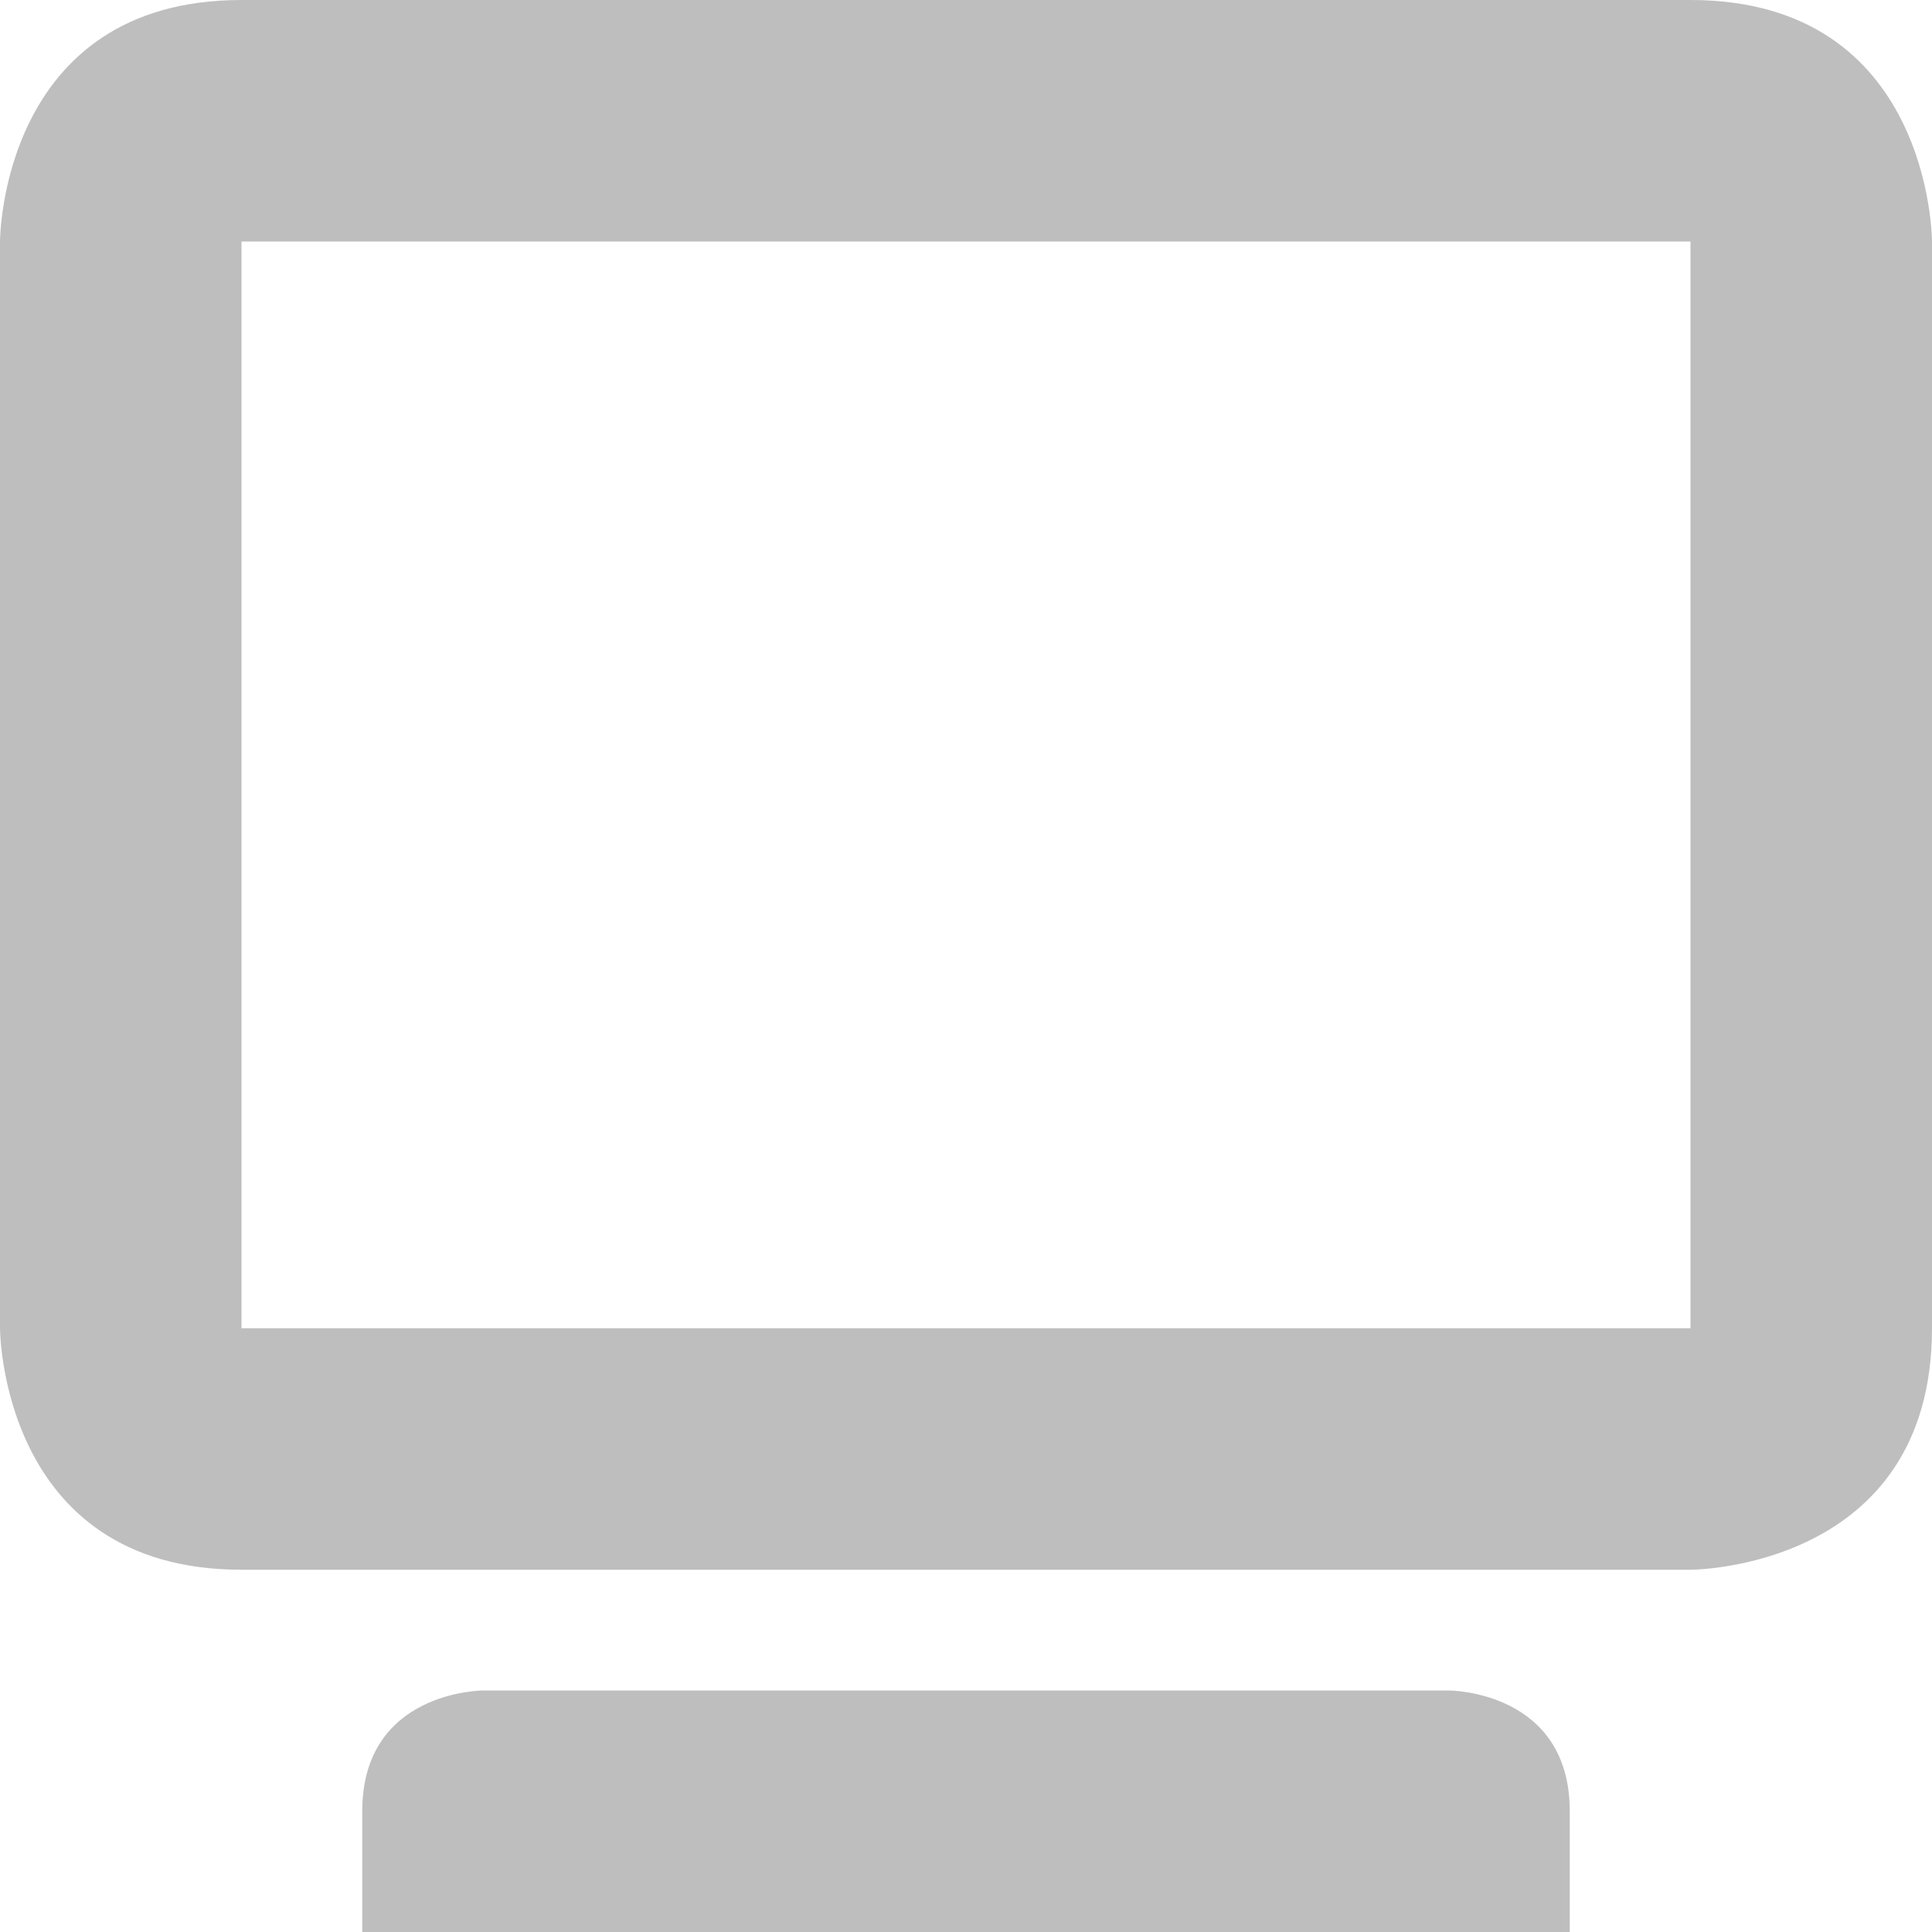
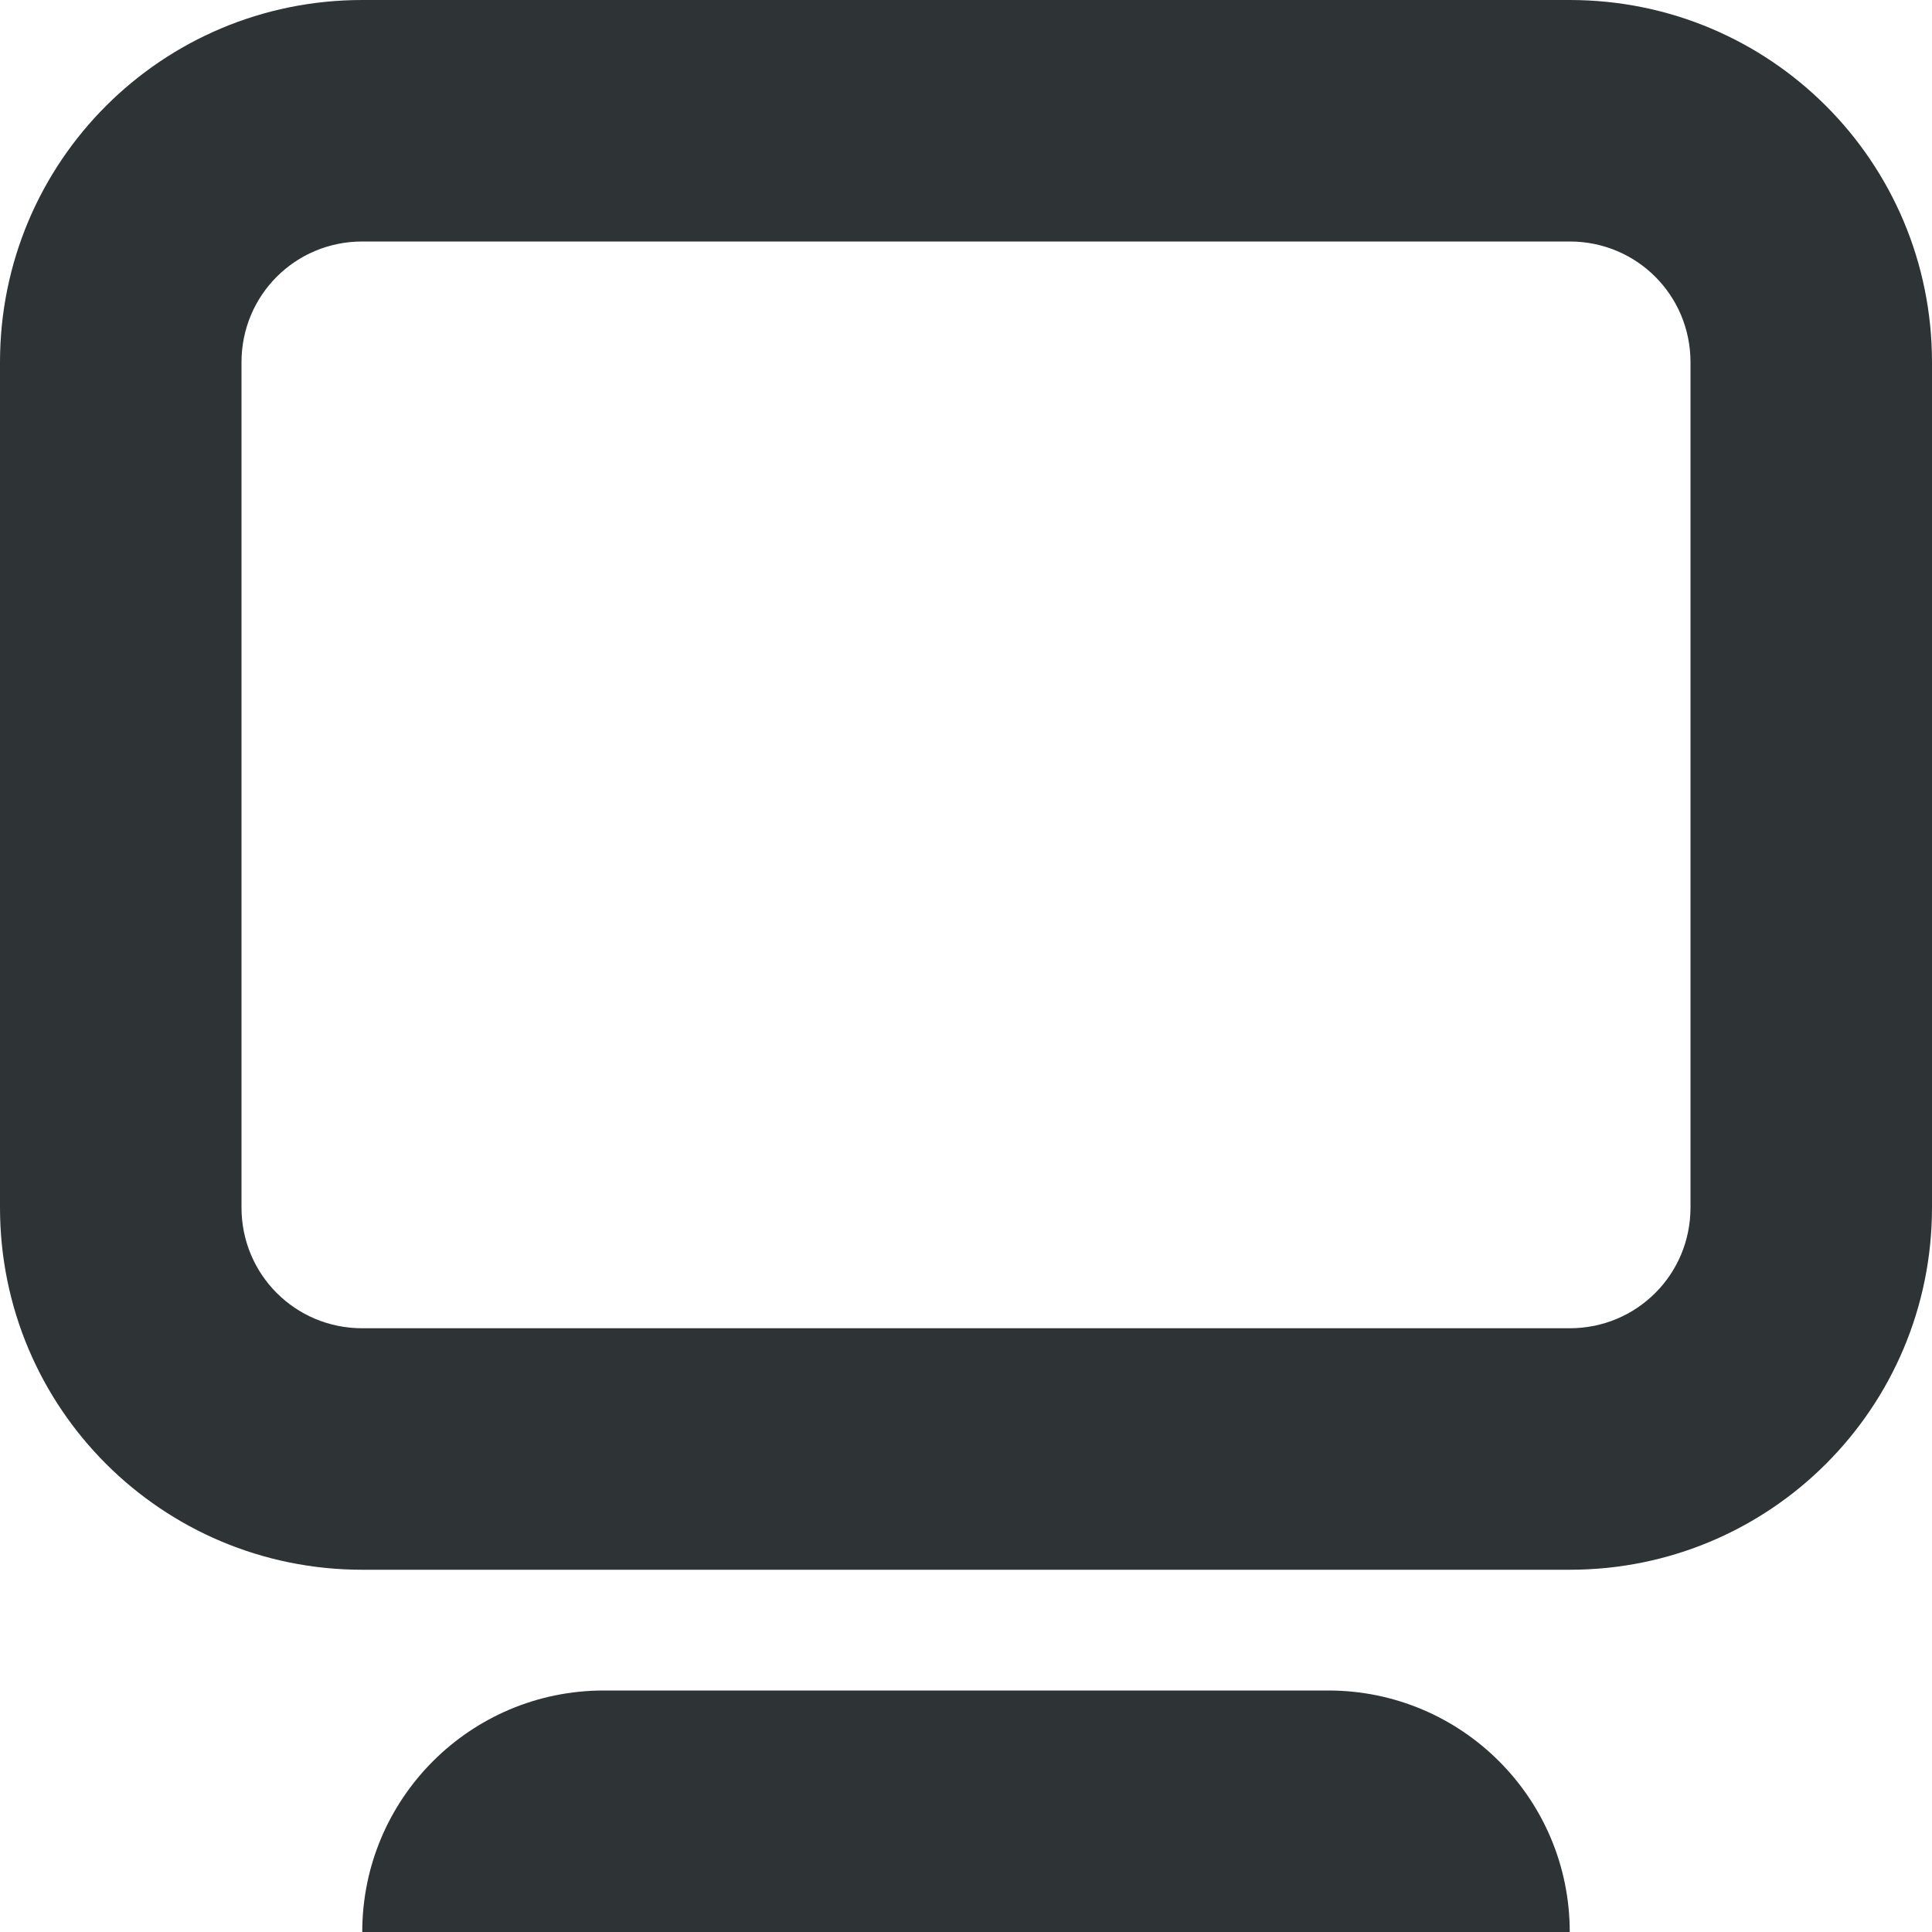
- <svg xmlns="http://www.w3.org/2000/svg" width="16" height="16" version="1.1" id="svg4">
-   <defs id="defs8" />
-   <path style="fill:#bebebe;fill-opacity:1" d="M 2,0 C 0,0 0,2 0,2 V 11 C 0,11 0,13 2,13 H 14 C 14,13 16,13 16,11 V 2 C 16,2 16,0 14,0 Z M 2,2 H 14 V 11 H 2 Z M 3,15 V 16 H 13 V 15 C 13,14 12,14 12,14 H 4 C 4,14 3,14 3,15 Z" id="path2" />
+ <svg xmlns="http://www.w3.org/2000/svg" height="16px" viewBox="0 0 16 16" width="16px">
+   <path d="m 3 0 c -1.66 0 -3 1.34 -3 3 v 7 c 0 1.66 1.34 3 3 3 h 10 c 1.66 0 3 -1.34 3 -3 v -7 c 0 -1.66 -1.34 -3 -3 -3 z m 0 2 h 10 c 0.555 0 1 0.445 1 1 v 7 c 0 0.555 -0.445 1 -1 1 h -10 c -0.555 0 -1 -0.445 -1 -1 v -7 c 0 -0.555 0.445 -1 1 -1 z m 2 12 c -1.105 0 -2 0.895 -2 2 h 10 c 0 -1.105 -0.895 -2 -2 -2 z m 0 0" fill="#2e3436" />
</svg>
